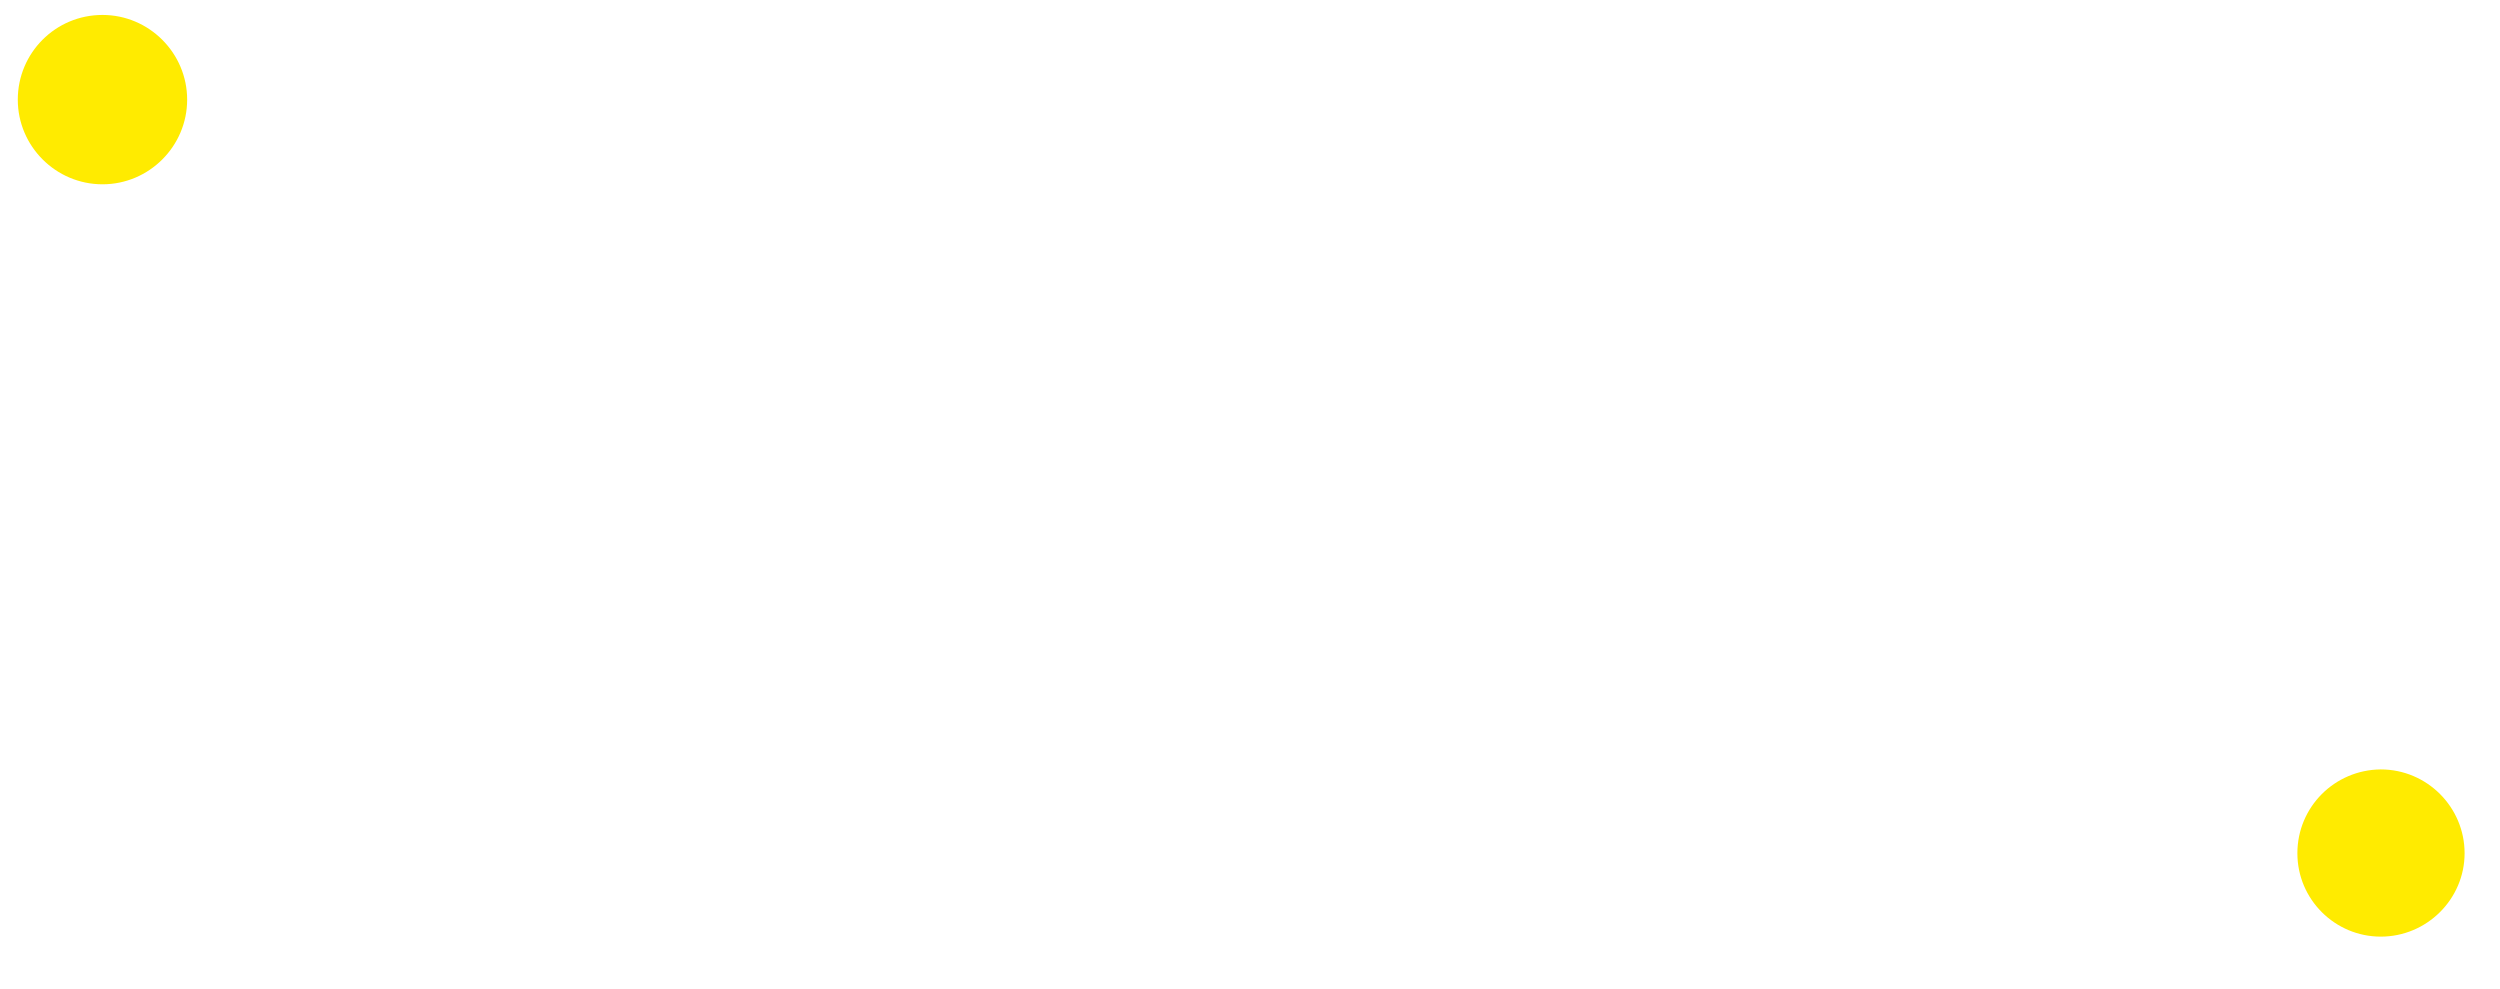
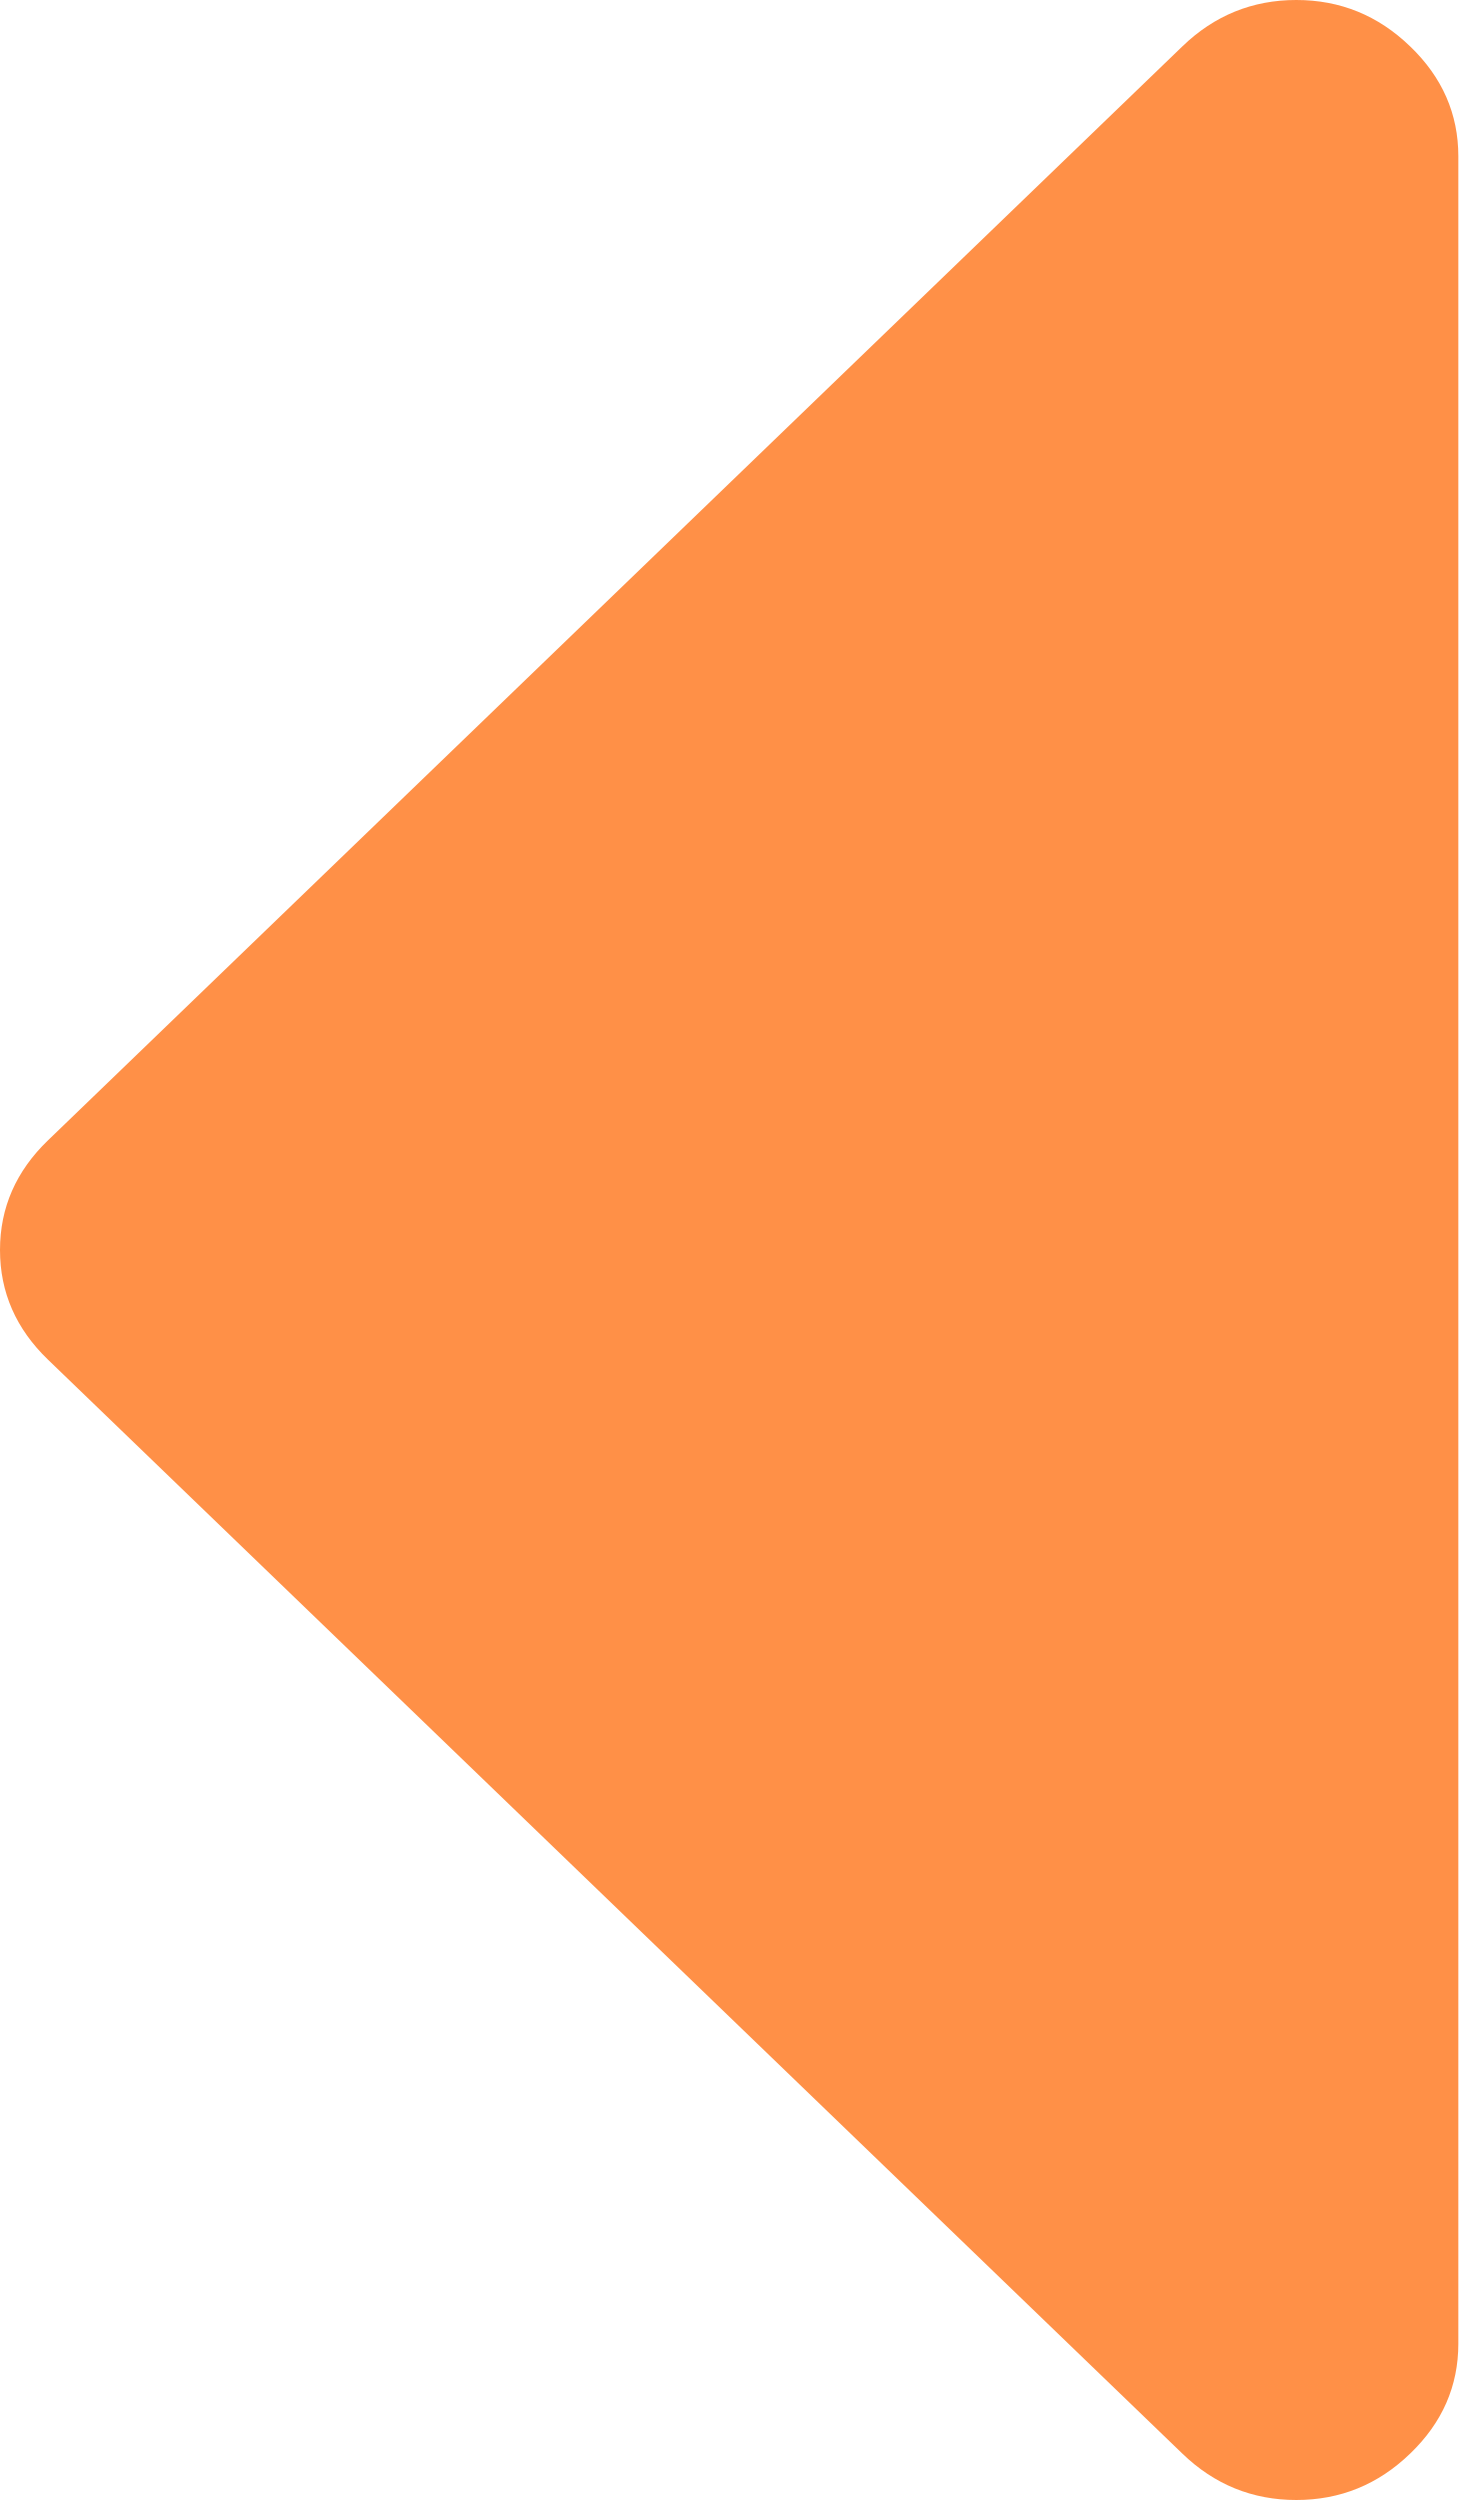
- <svg xmlns="http://www.w3.org/2000/svg" version="1.1" width="43px" height="17px">
-   <g transform="matrix(1 0 0 1 -135 -453 )">
-     <path d="M 1.763 0.257  C 0.953 0.257  0.306 0.912  0.306 1.714  C 0.306 2.516  0.961 3.17  1.763 3.17  C 2.564 3.17  3.219 2.516  3.219 1.714  C 3.219 0.912  2.564 0.257  1.763 0.257  Z M 40.949 13.234  C 40.155 13.241  39.515 13.881  39.515 14.676  C 39.515 15.47  40.162 16.11  40.949 16.11  C 41.743 16.11  42.391 15.463  42.391 14.676  C 42.391 13.881  41.743 13.234  40.949 13.234  Z " fill-rule="nonzero" fill="#ffeb00" stroke="none" transform="matrix(1 0 0 1 135 453 )" />
+ <svg xmlns="http://www.w3.org/2000/svg" version="1.1" width="7px" height="12px">
+   <g transform="matrix(1 0 0 1 -116 -456 )">
+     <path d="M 6.769 0.223  C 6.923 0.371  7 0.547  7 0.75  L 7 11.25  C 7 11.453  6.923 11.629  6.769 11.777  C 6.615 11.926  6.433 12  6.222 12  C 6.012 12  5.829 11.926  5.675 11.777  L 0.231 6.527  C 0.077 6.379  0 6.203  0 6  C 0 5.797  0.077 5.621  0.231 5.473  L 5.675 0.223  C 5.829 0.074  6.012 0  6.222 0  C 6.433 0  6.615 0.074  6.769 0.223  Z " fill-rule="nonzero" fill="#ff9047" stroke="none" transform="matrix(1 0 0 1 116 456 )" />
  </g>
</svg>
